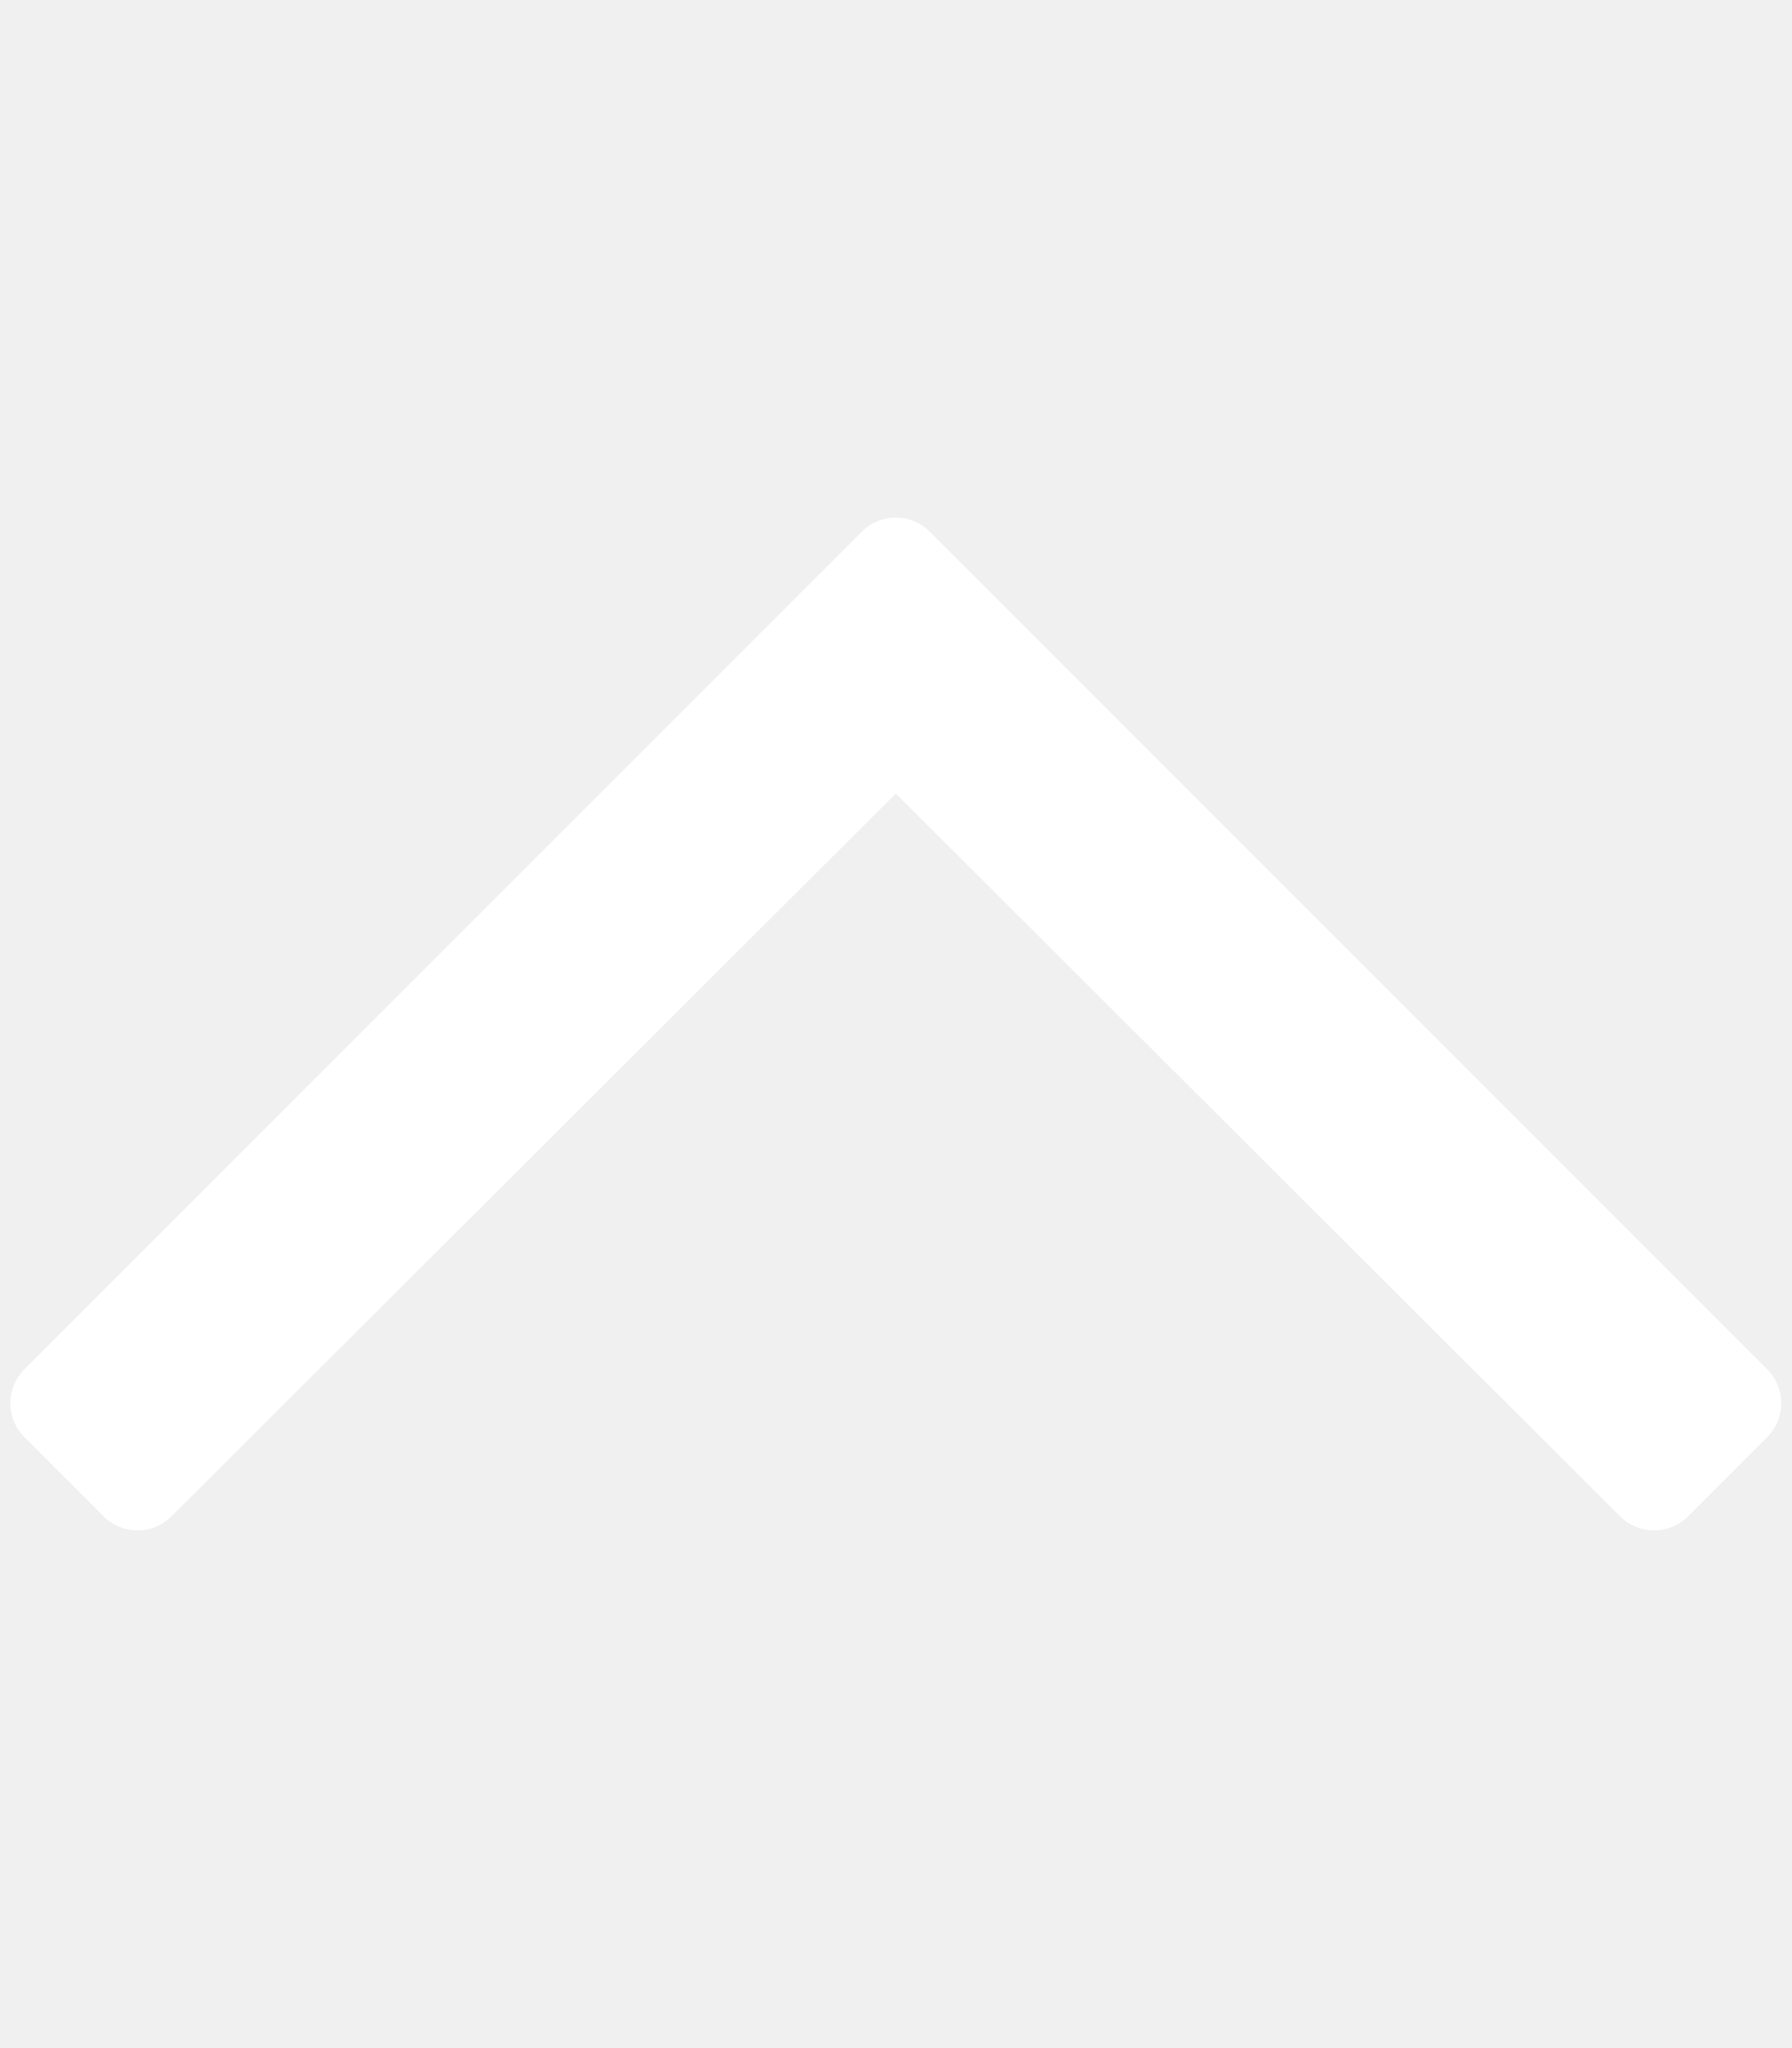
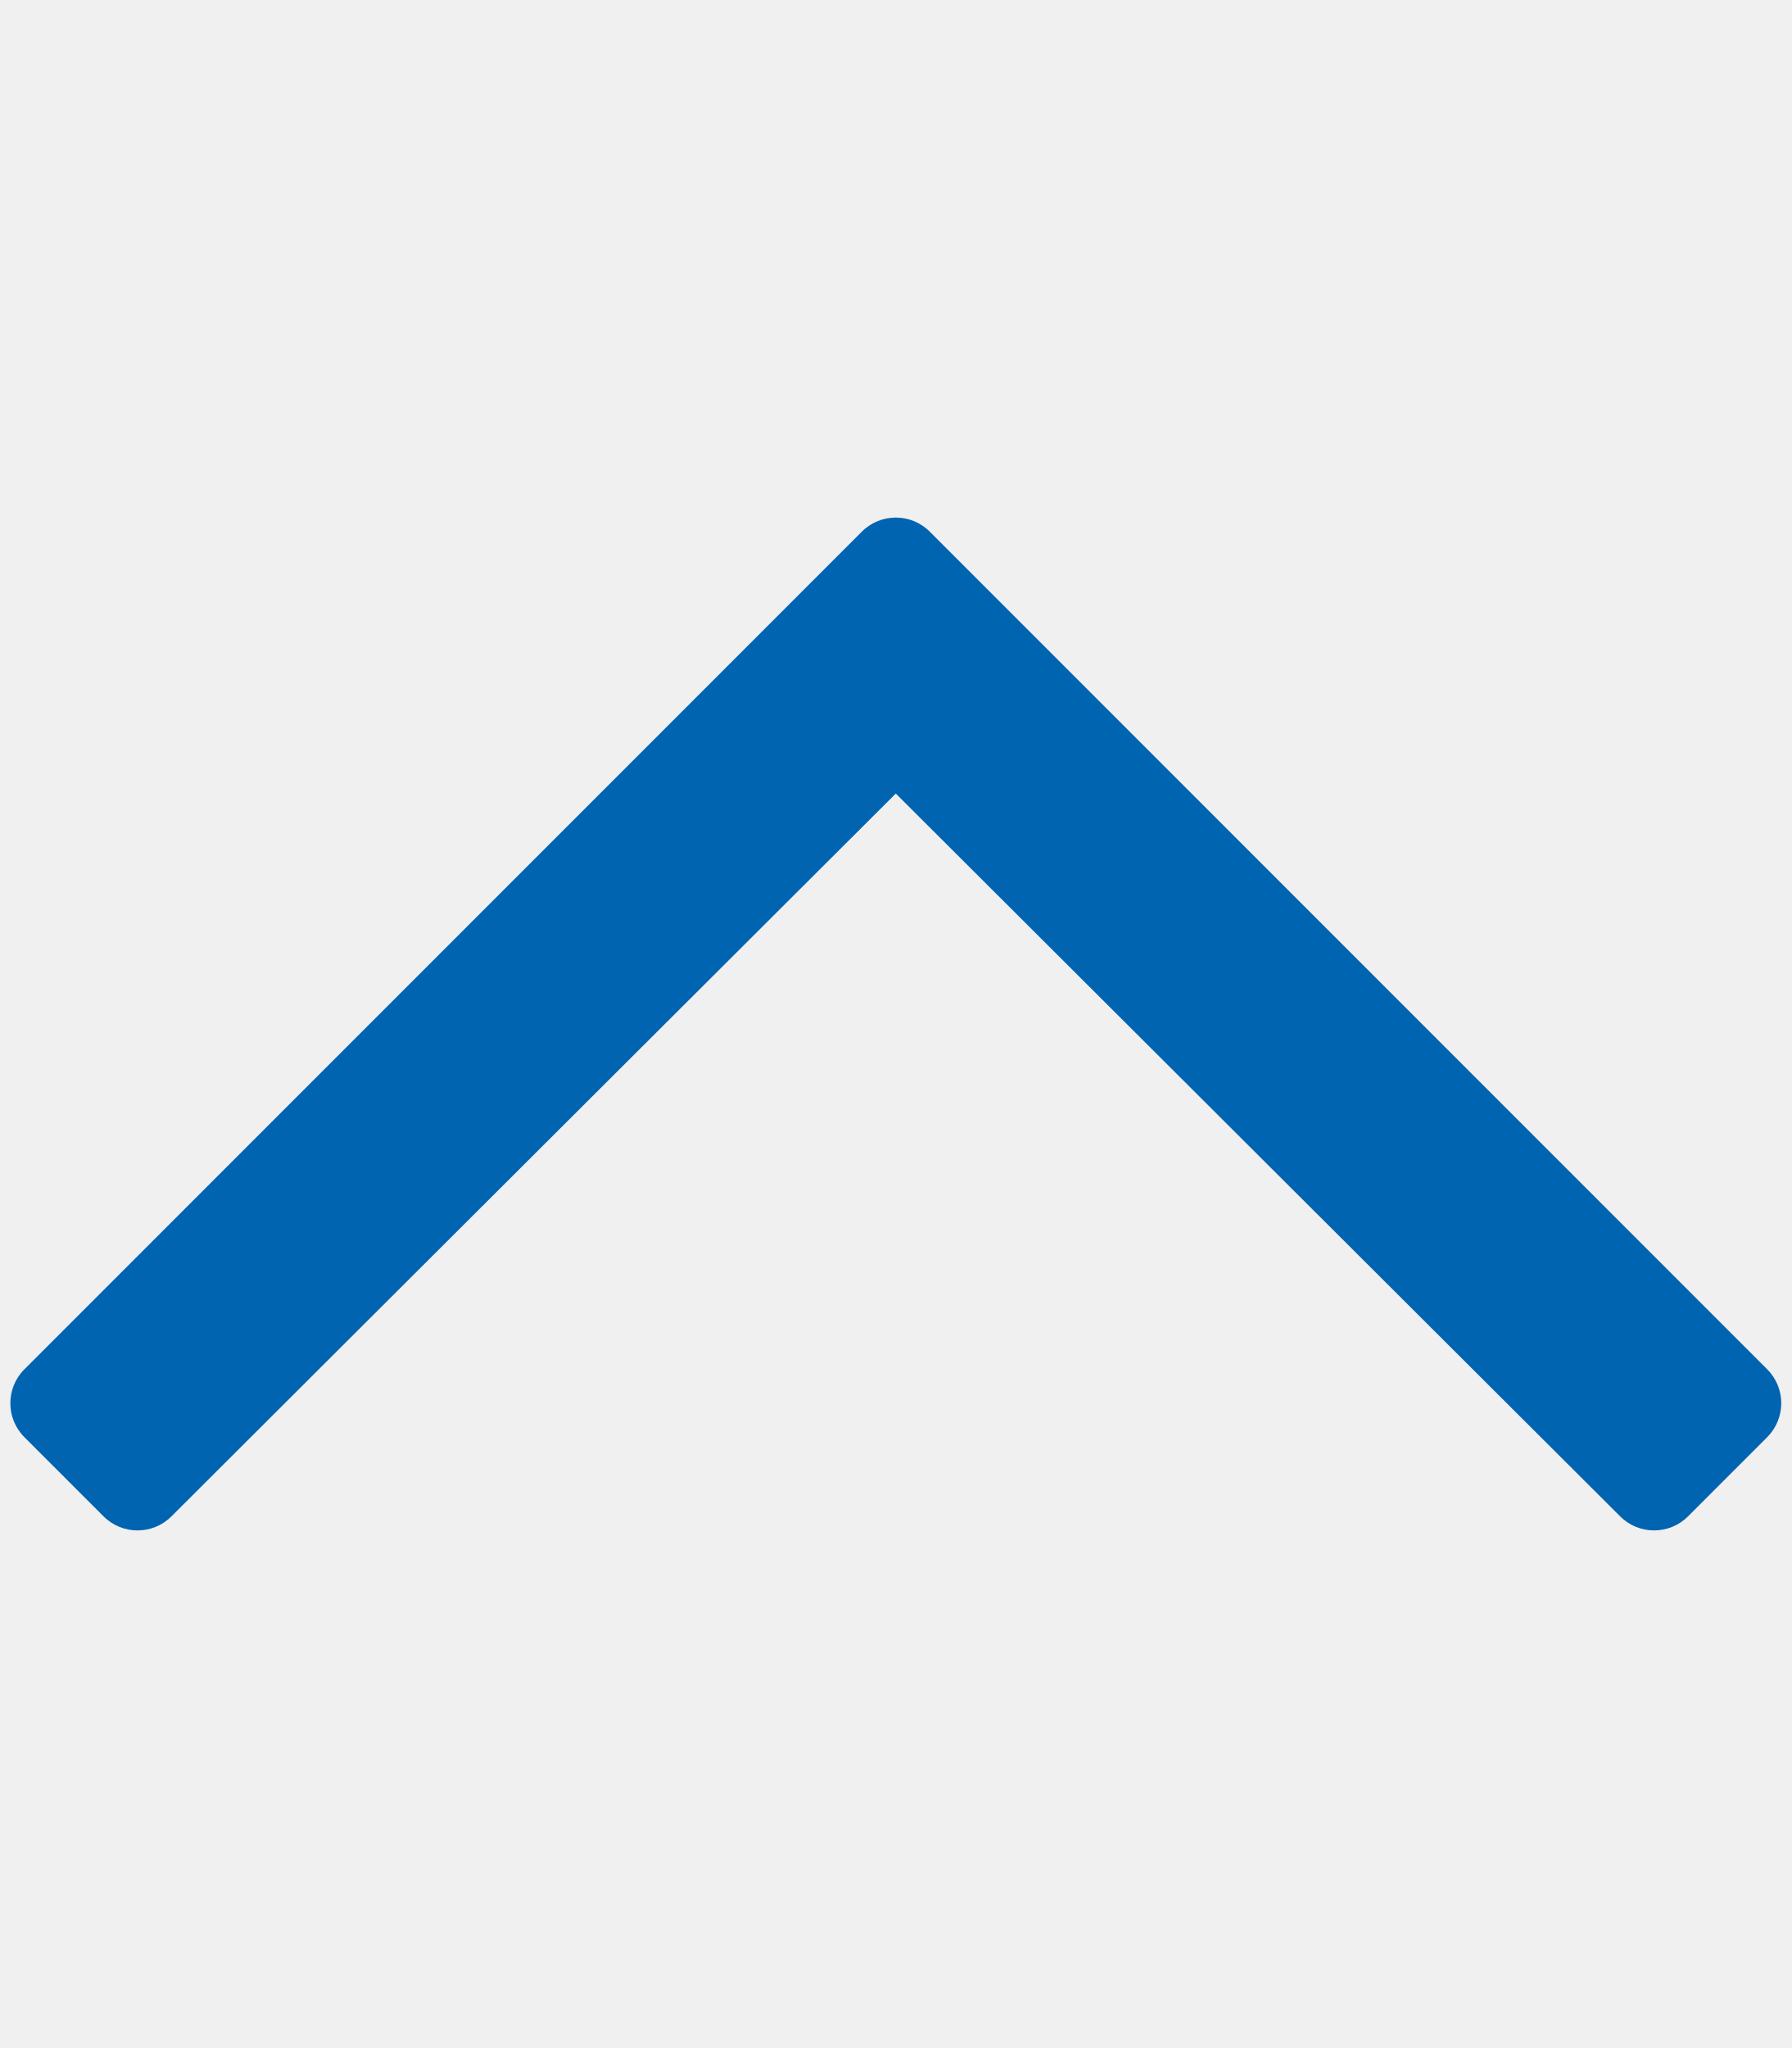
- <svg xmlns="http://www.w3.org/2000/svg" viewBox="0 0 448 512" fill="#ffffff">
+ <svg xmlns="http://www.w3.org/2000/svg" viewBox="0 0 448 512" fill="#0064b1">
  <path d="M6.101 359.293L25.9 379.092c4.686 4.686 12.284 4.686 16.971 0L224 198.393l181.13 180.698c4.686 4.686 12.284 4.686 16.971 0l19.799-19.799c4.686-4.686 4.686-12.284 0-16.971L232.485 132.908c-4.686-4.686-12.284-4.686-16.971 0L6.101 342.322c-4.687 4.687-4.687 12.285 0 16.971z" />
</svg>
